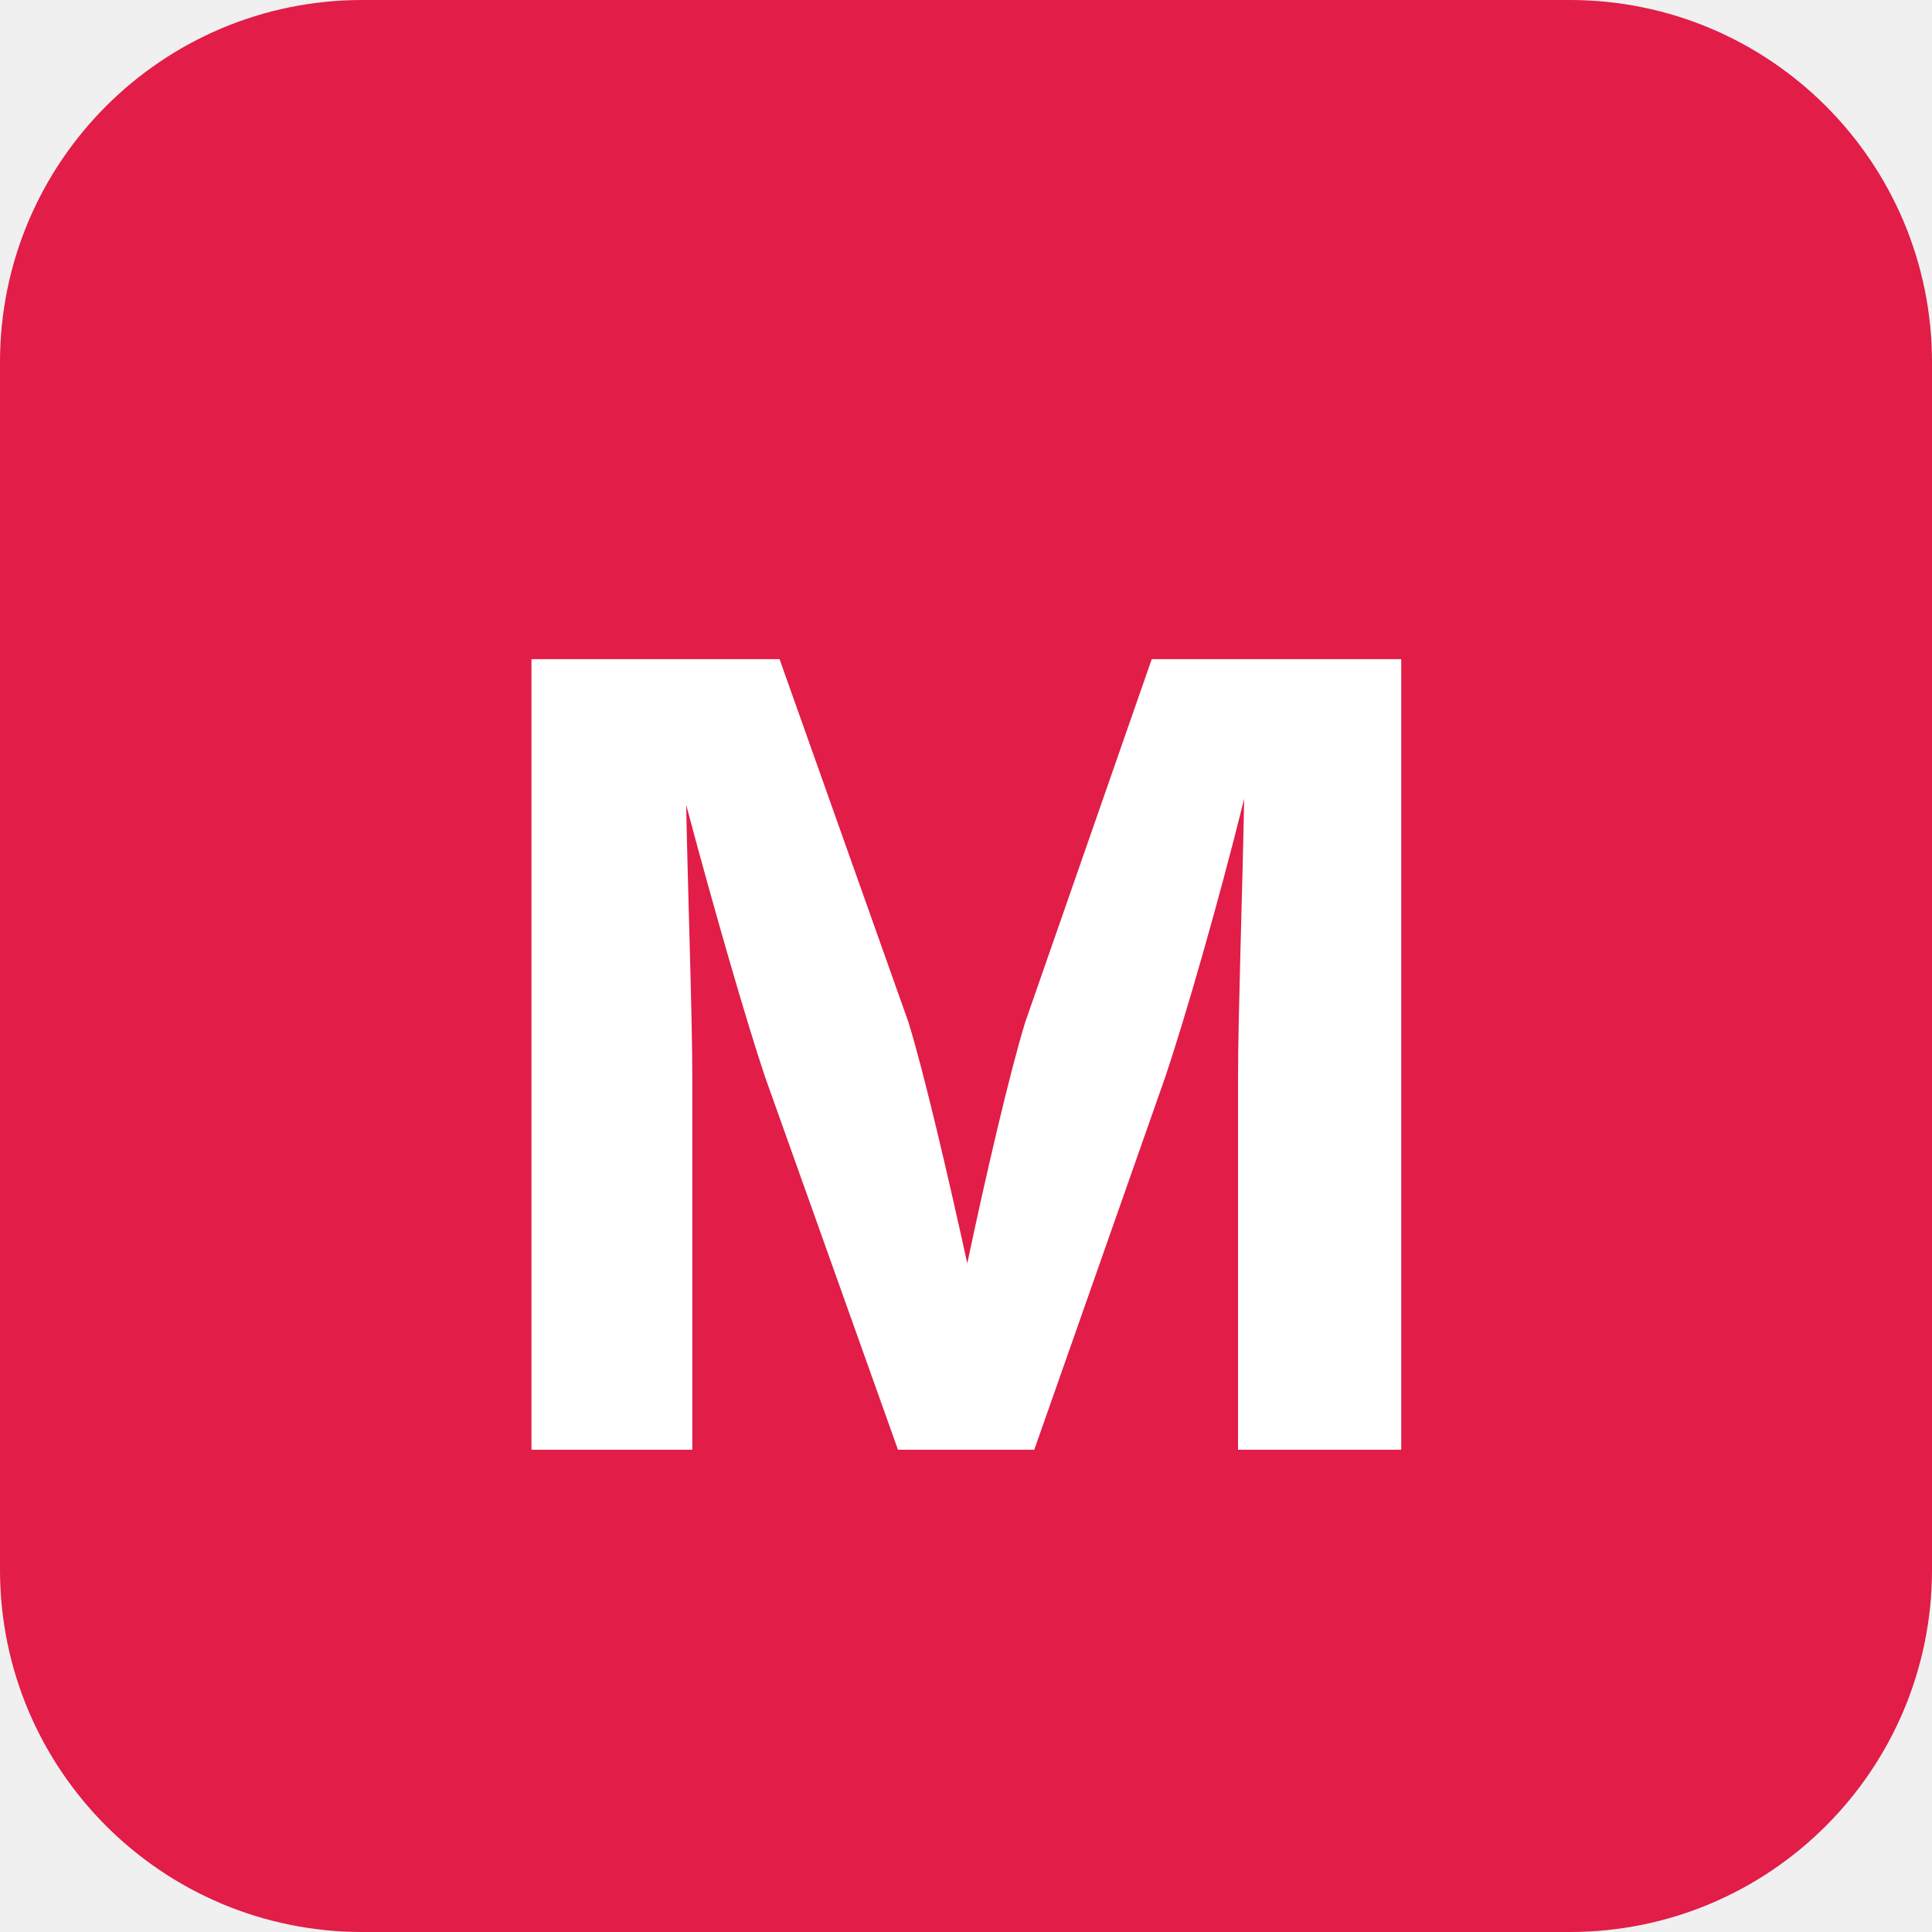
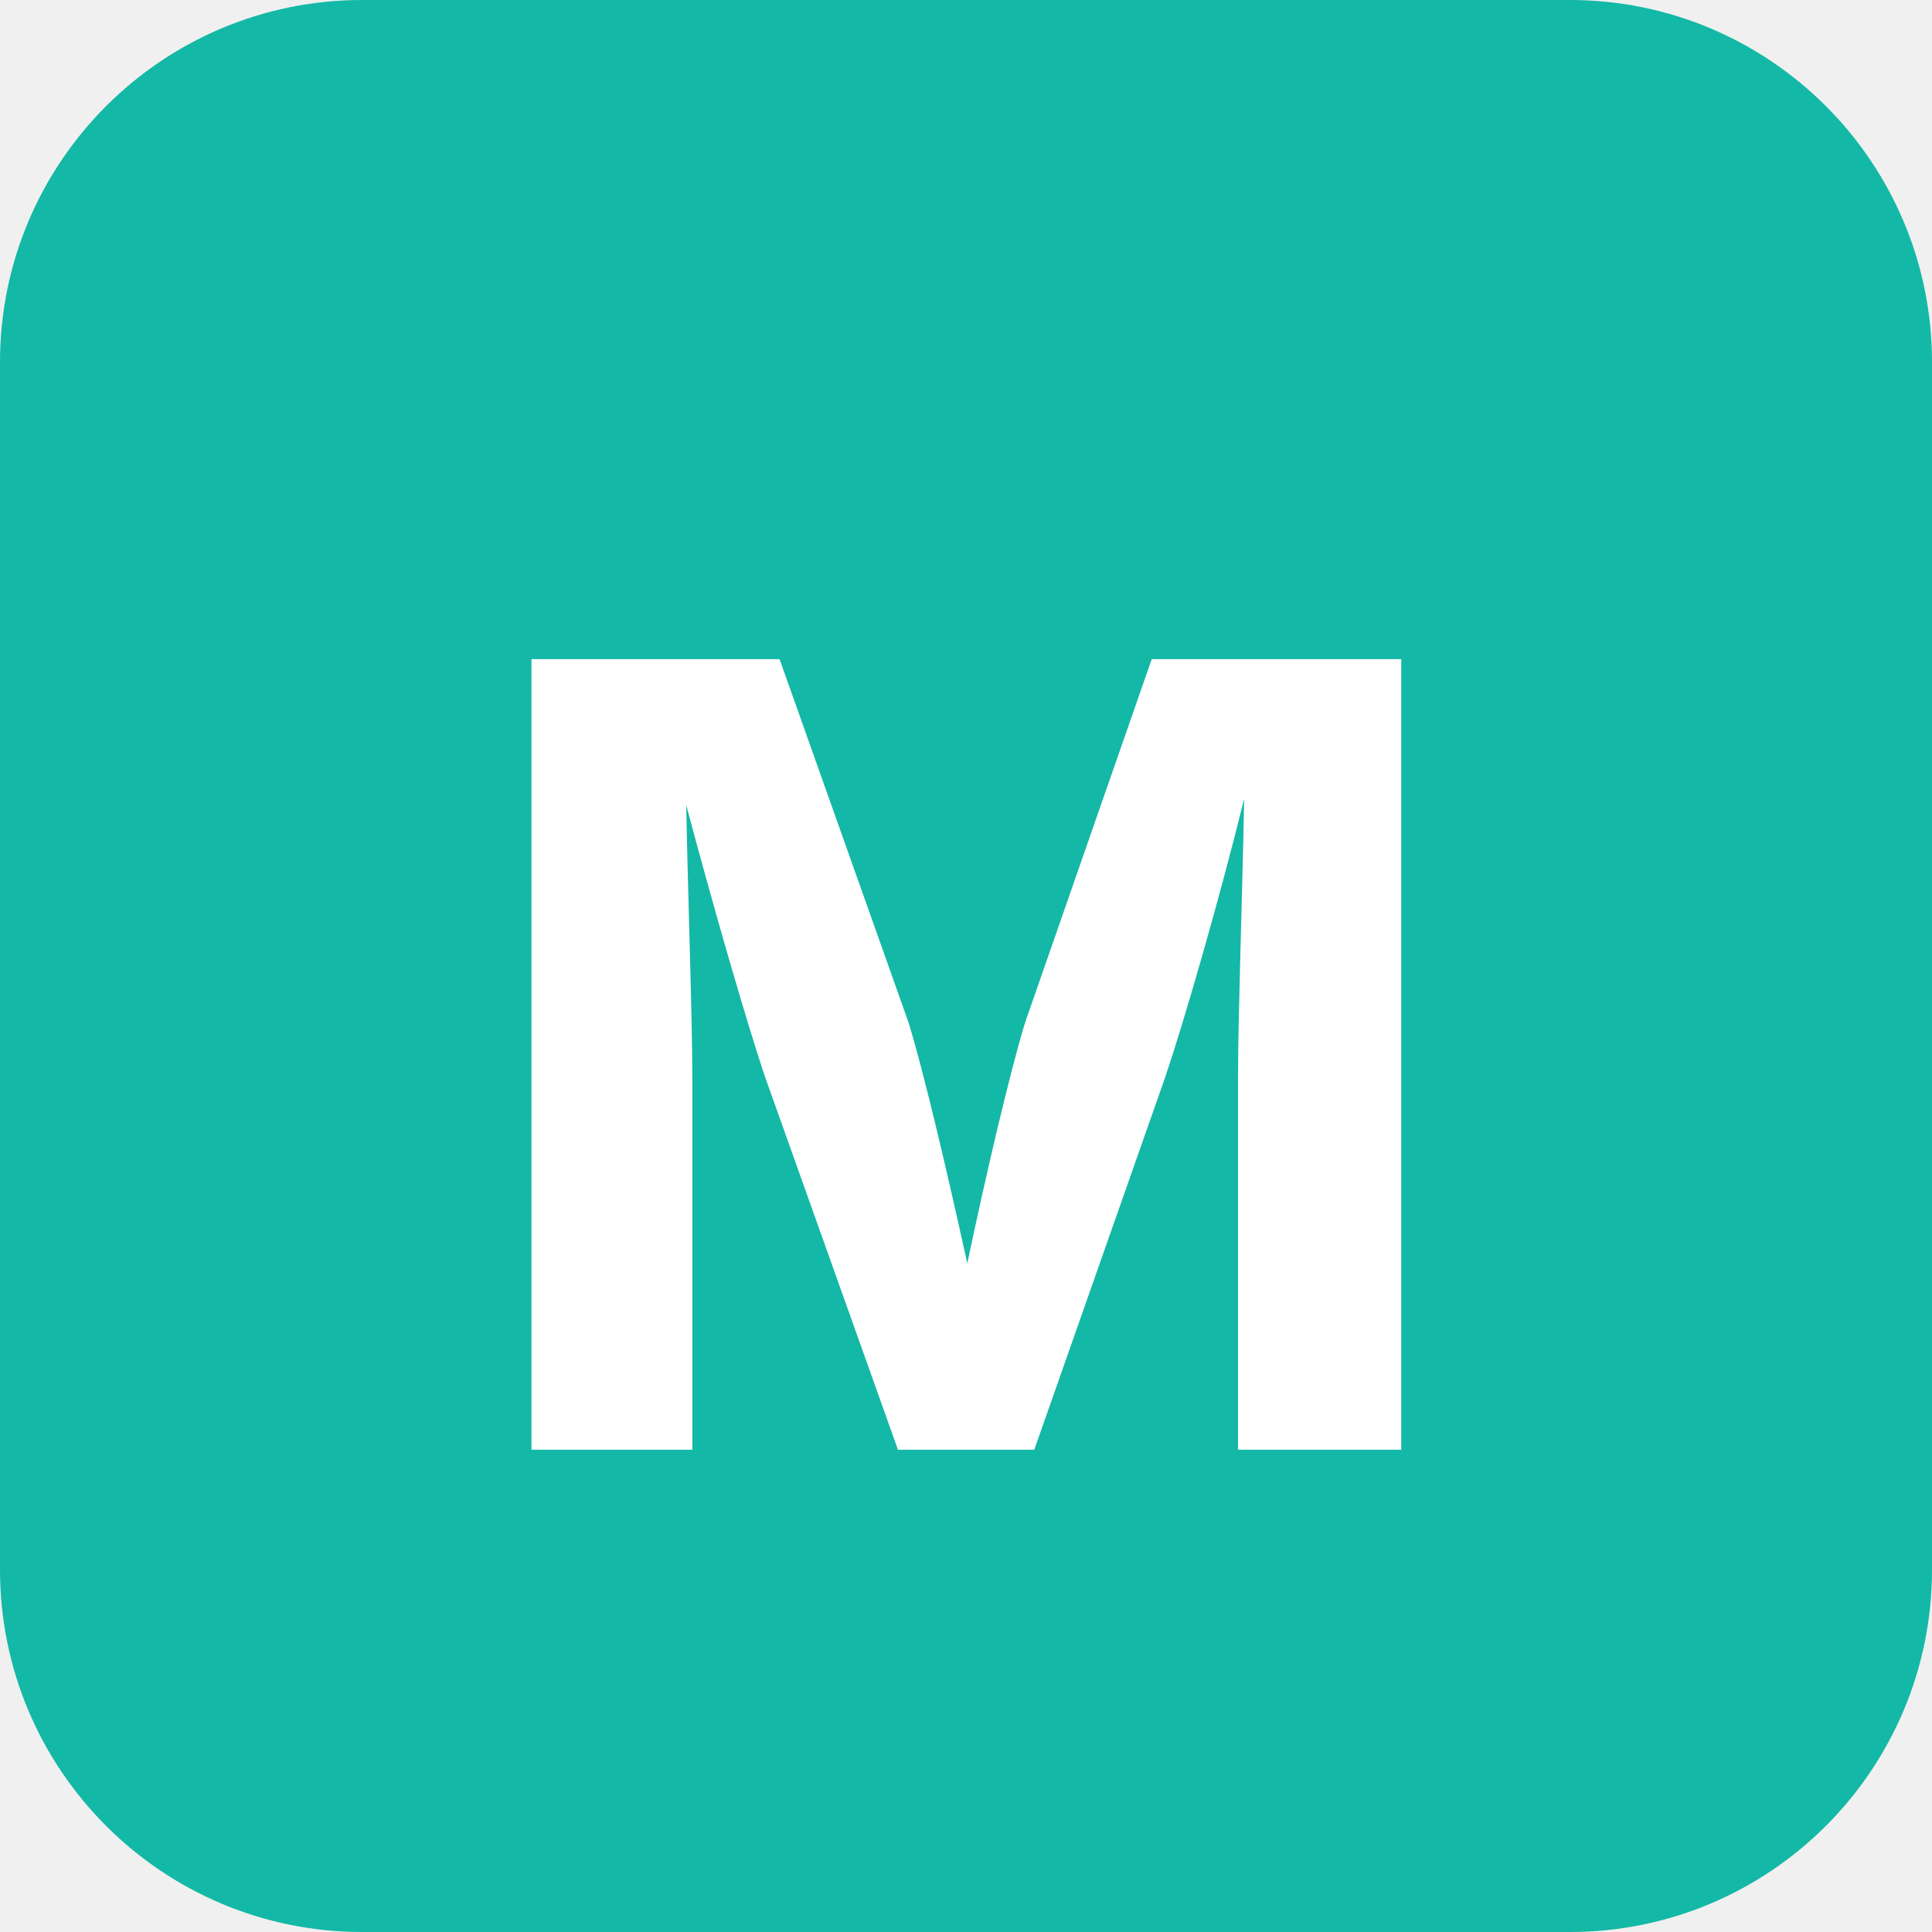
<svg xmlns="http://www.w3.org/2000/svg" viewBox="0 0 64 64">
-   <rect width="64" height="64" rx="12" fill="#e11d48" />
+   <rect width="64" height="64" rx="12" fill="#14b8a6" />
  <text x="50%" y="54%" font-size="36" font-family="system-ui,-apple-system,Segoe UI,sans-serif" font-weight="700" fill="#ffffff" text-anchor="middle" dominant-baseline="middle">М</text>
</svg>
